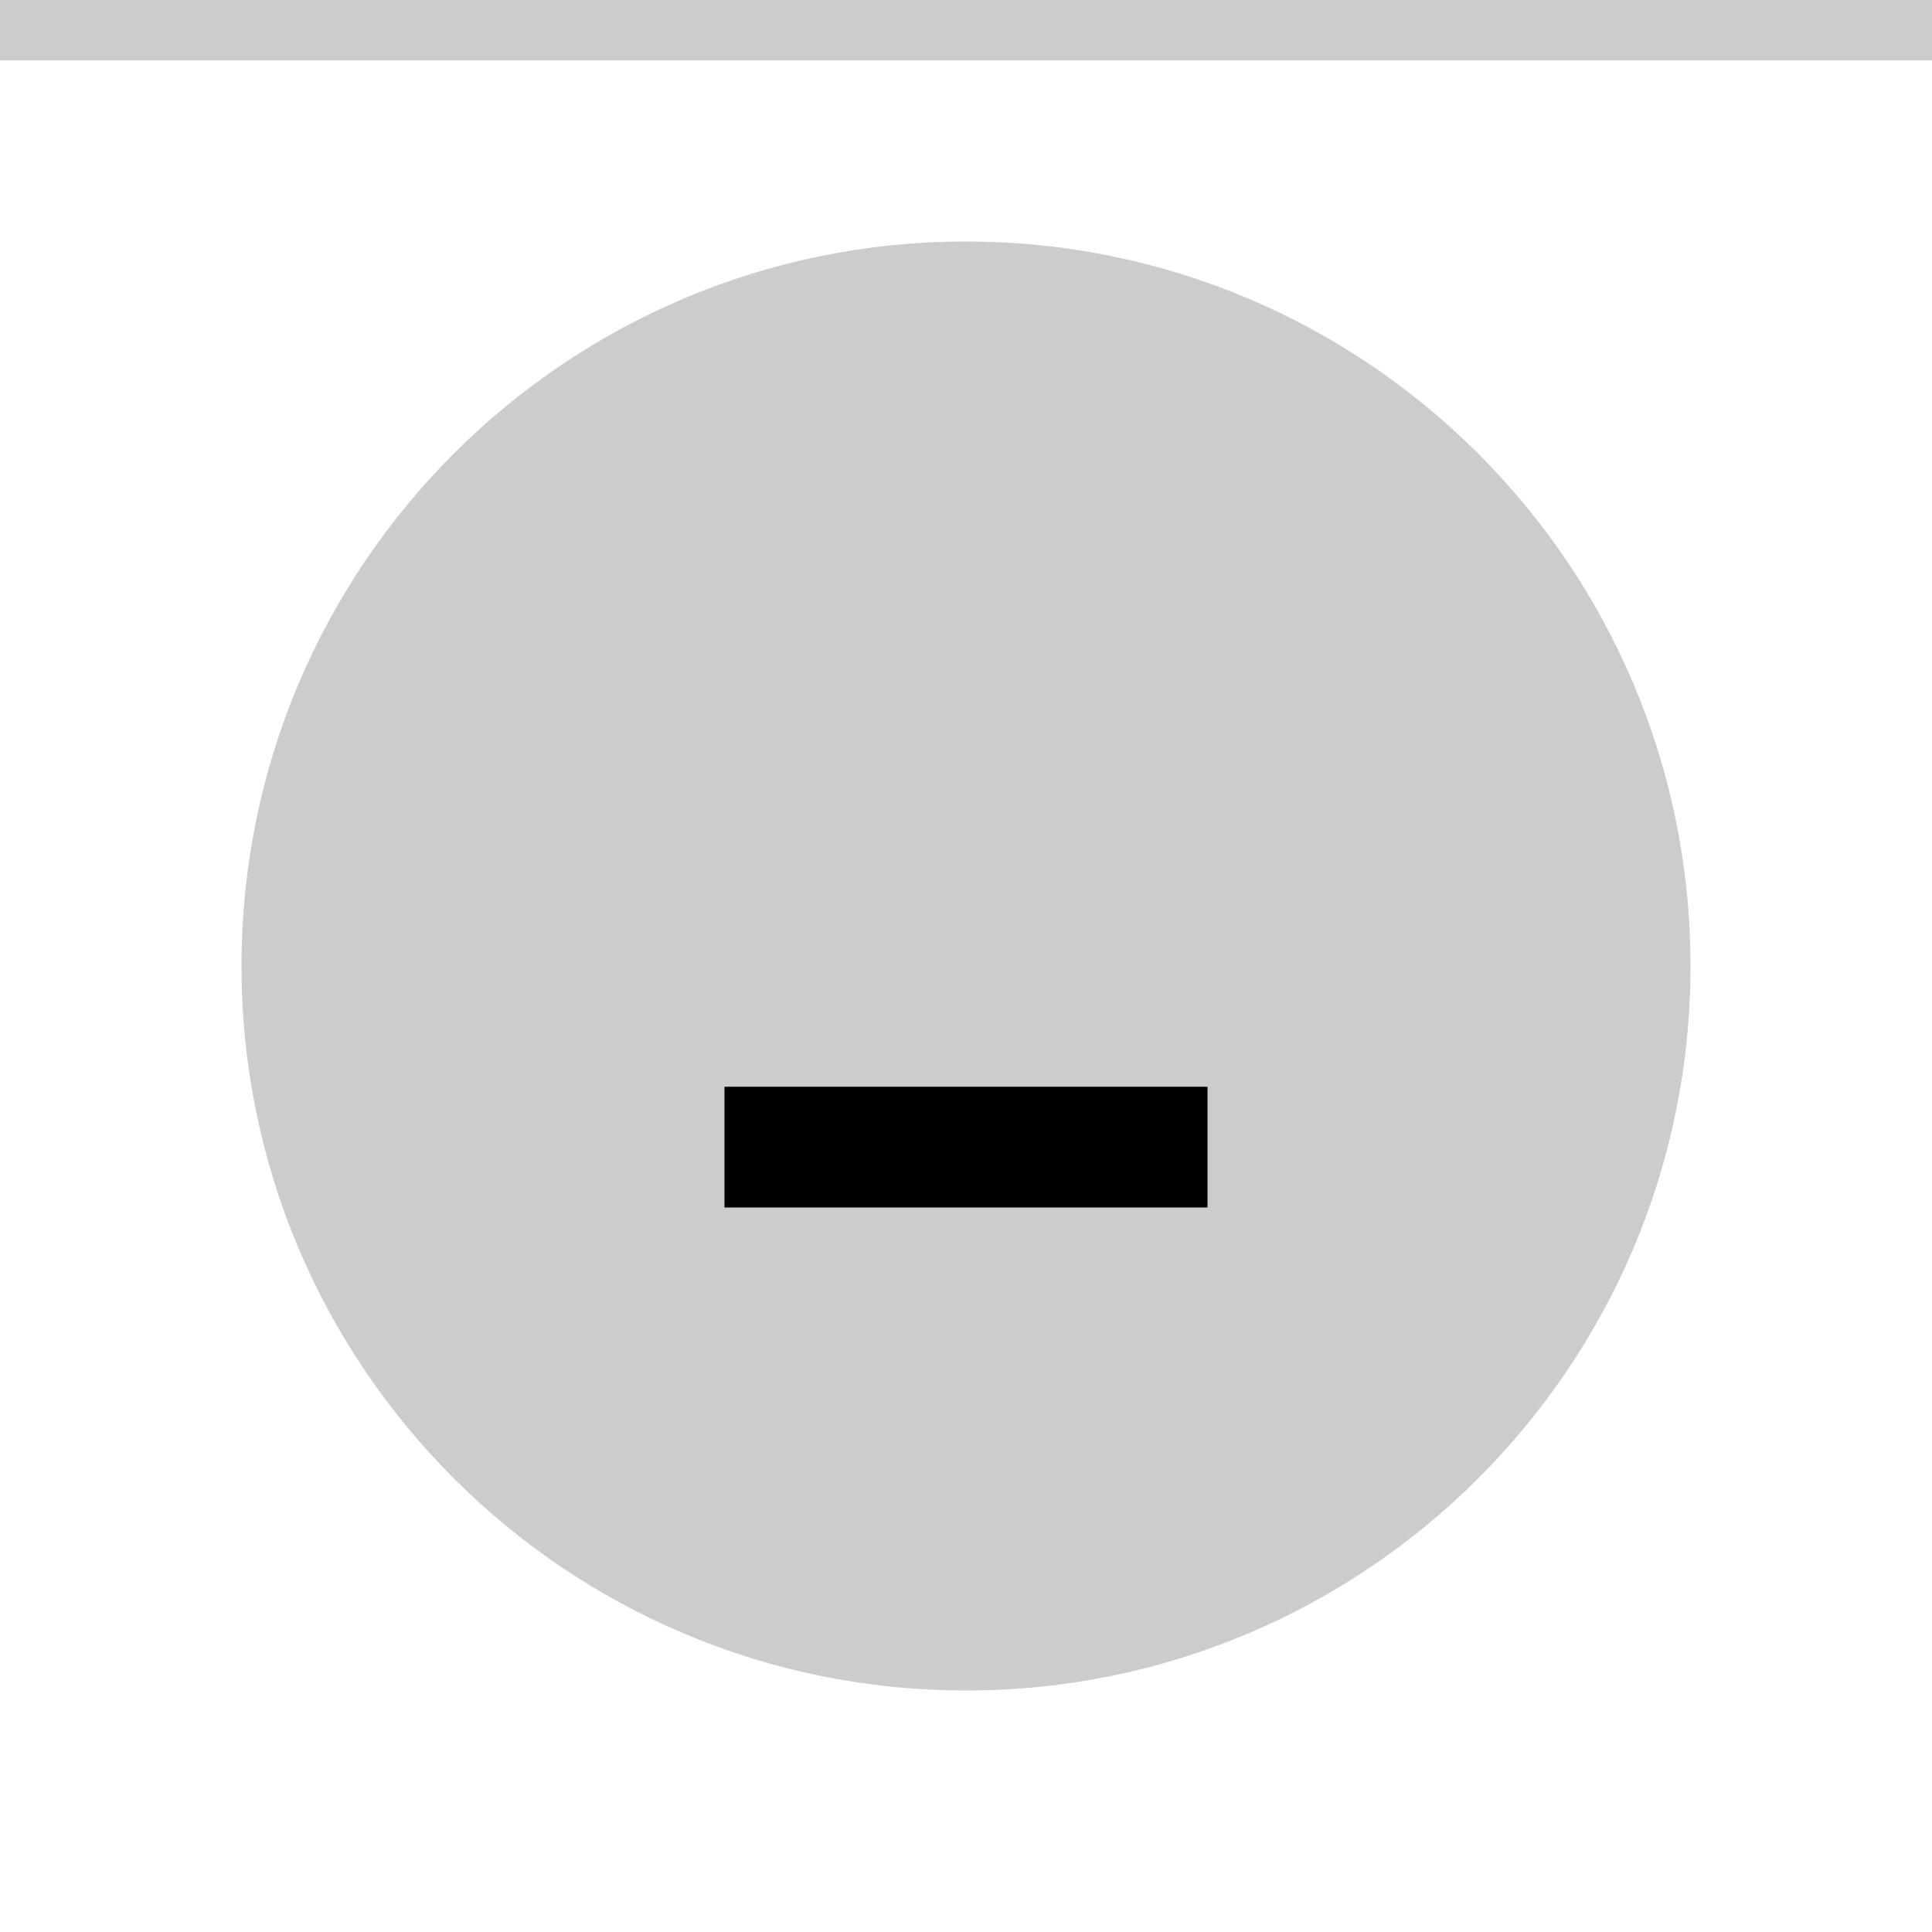
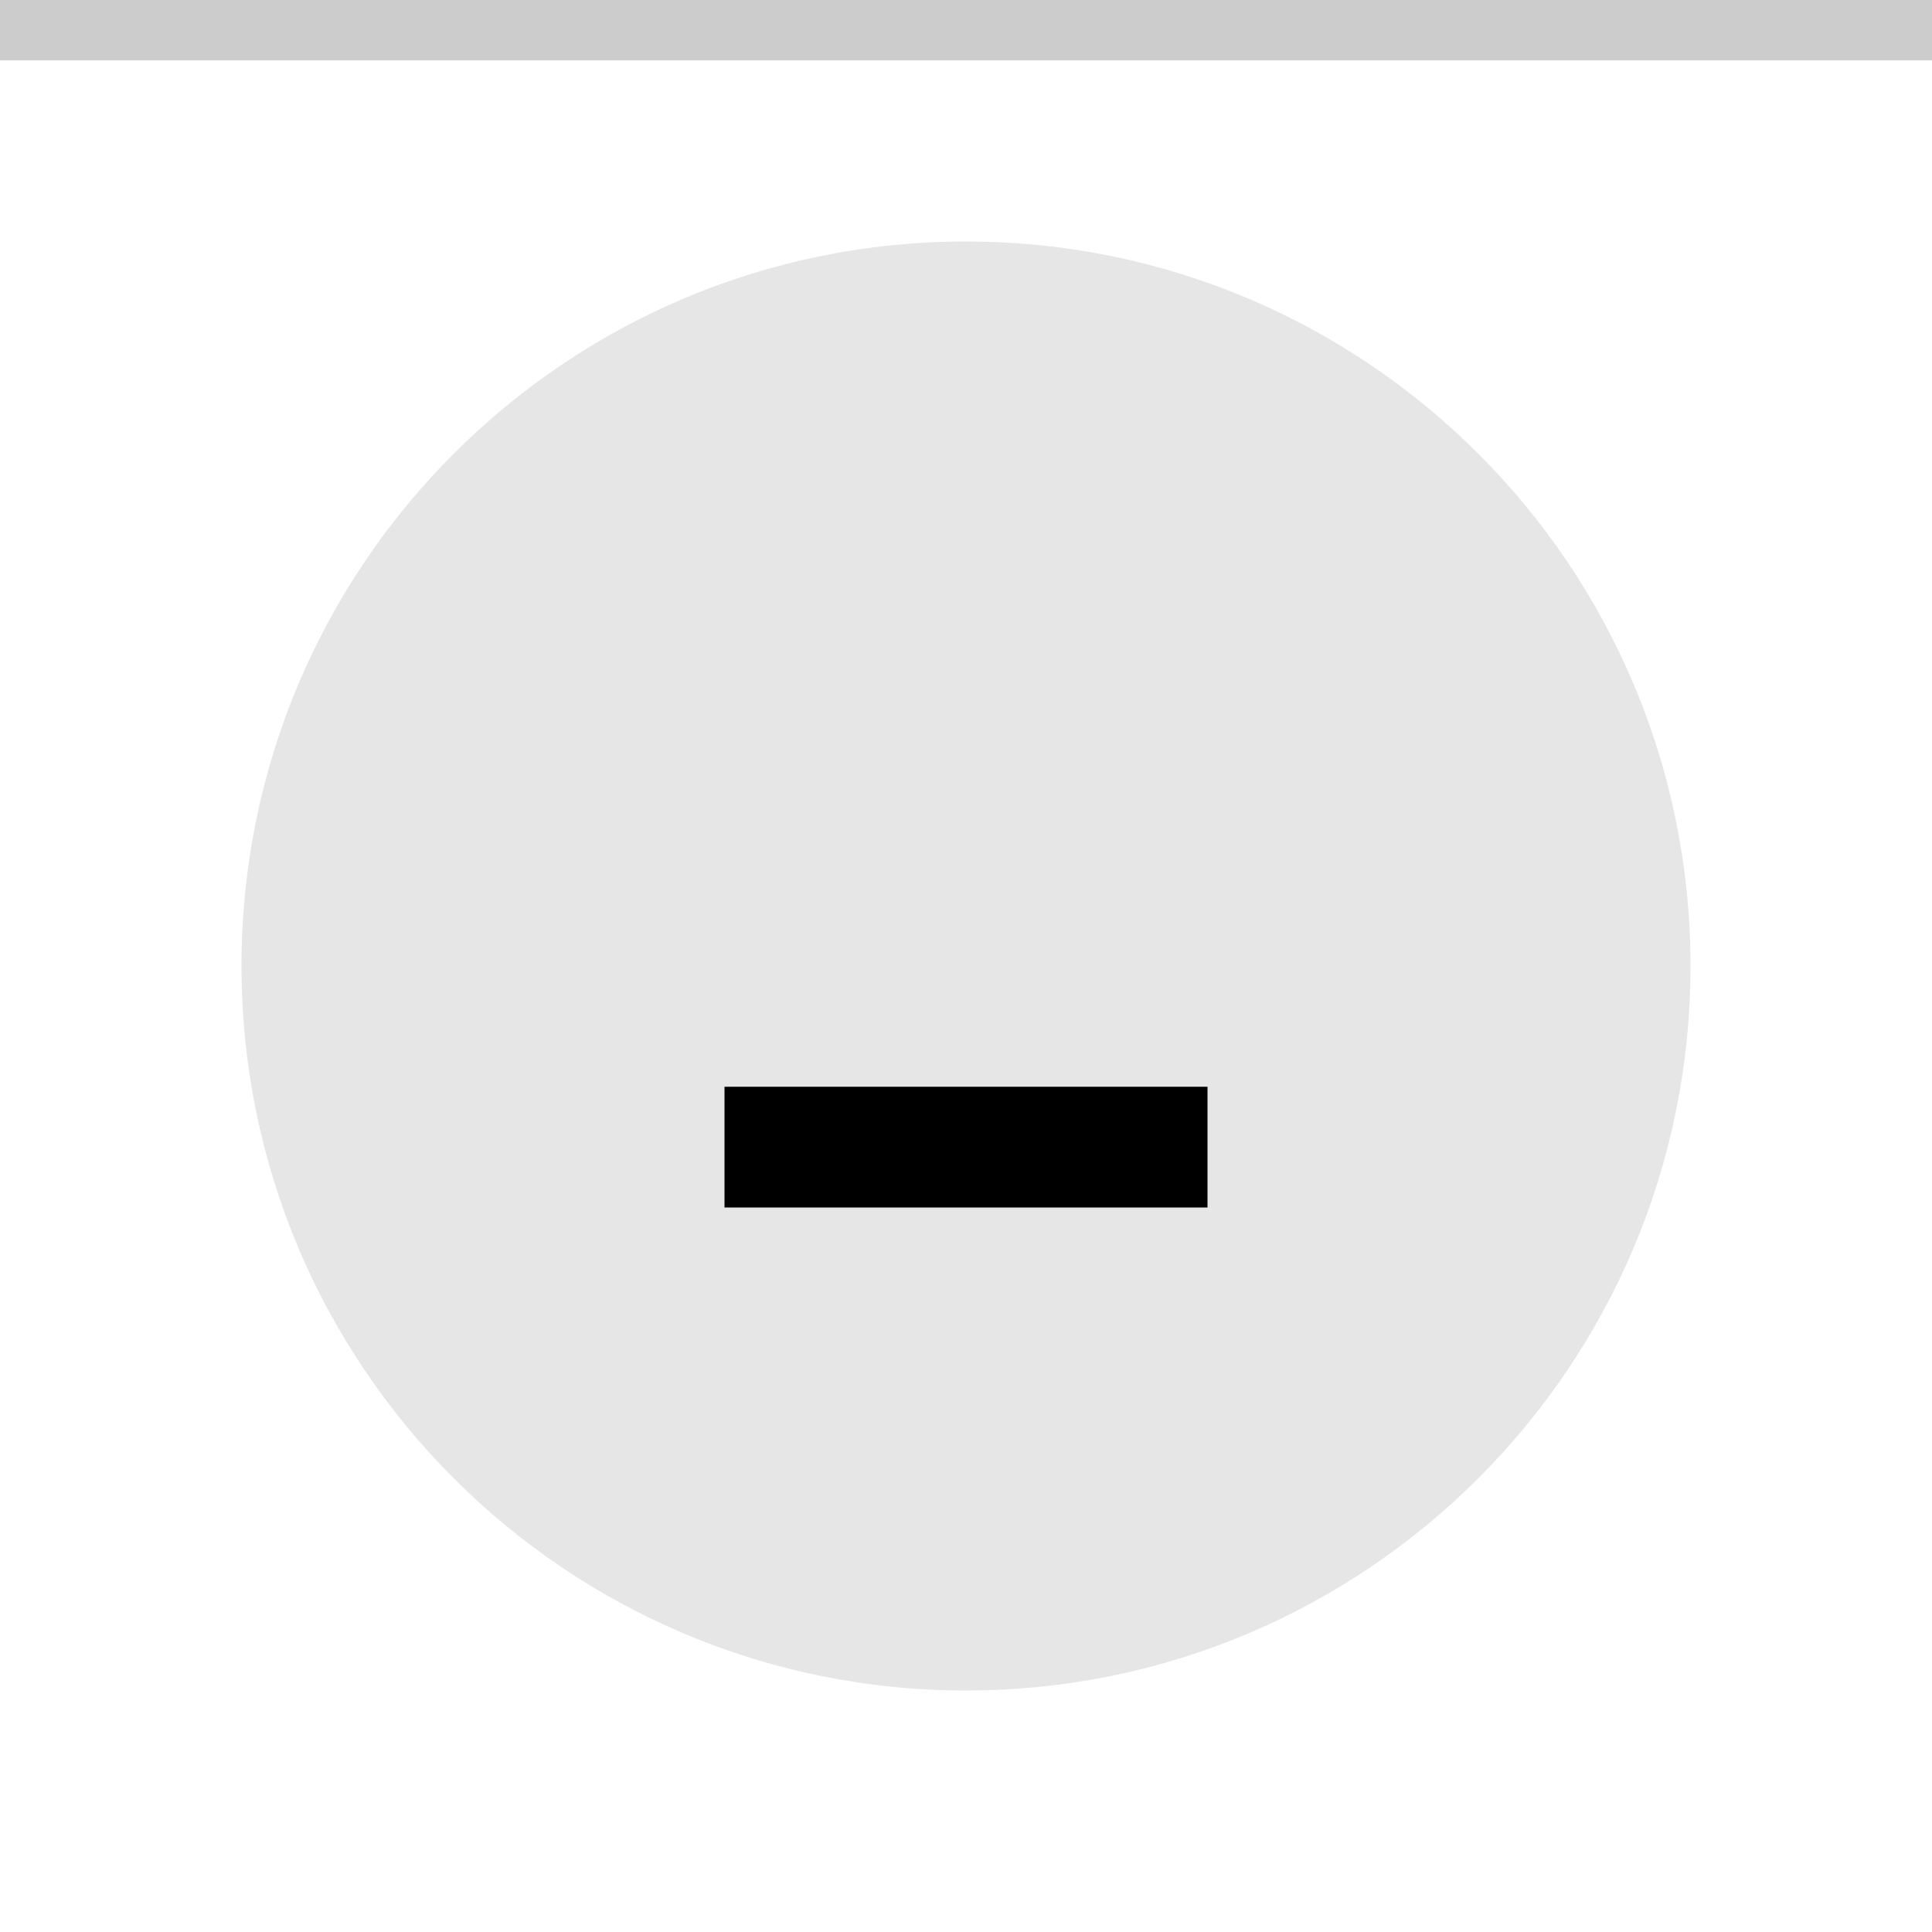
<svg xmlns="http://www.w3.org/2000/svg" id="svg12" version="1.1" viewBox="0 0 32 32" height="32" width="32">
  <defs id="defs16" />
  <rect style="fill:#ffffff;fill-opacity:1" id="rect2" fill="#E0E0E0" height="32" width="32" />
  <g style="opacity:1" id="g10" opacity="0.6" fill="#000000">
    <circle id="circle6" opacity="0" r="12" cy="16" cx="16" />
    <path id="path8" d="m12 18h8v2h-8z" />
  </g>
  <rect width="32" height="1" fill="#FFFFFF" fill-opacity="0.4" id="rect166" style="opacity:0.2;fill:#000000;fill-opacity:1" x="0" y="0" />
-   <rect ry="12" rx="12" y="4" x="4" width="24" height="24" fill="#E0E0E0" id="rect2-6-9" style="opacity:0.2;fill:#000000;fill-opacity:1;stroke-width:0.75" />
+   <rect ry="12" rx="12" y="4" x="4" width="24" height="24" fill="#E0E0E0" id="rect2-6-9" style="opacity:0.1;fill:#000000;fill-opacity:1;stroke-width:0.75" />
</svg>
